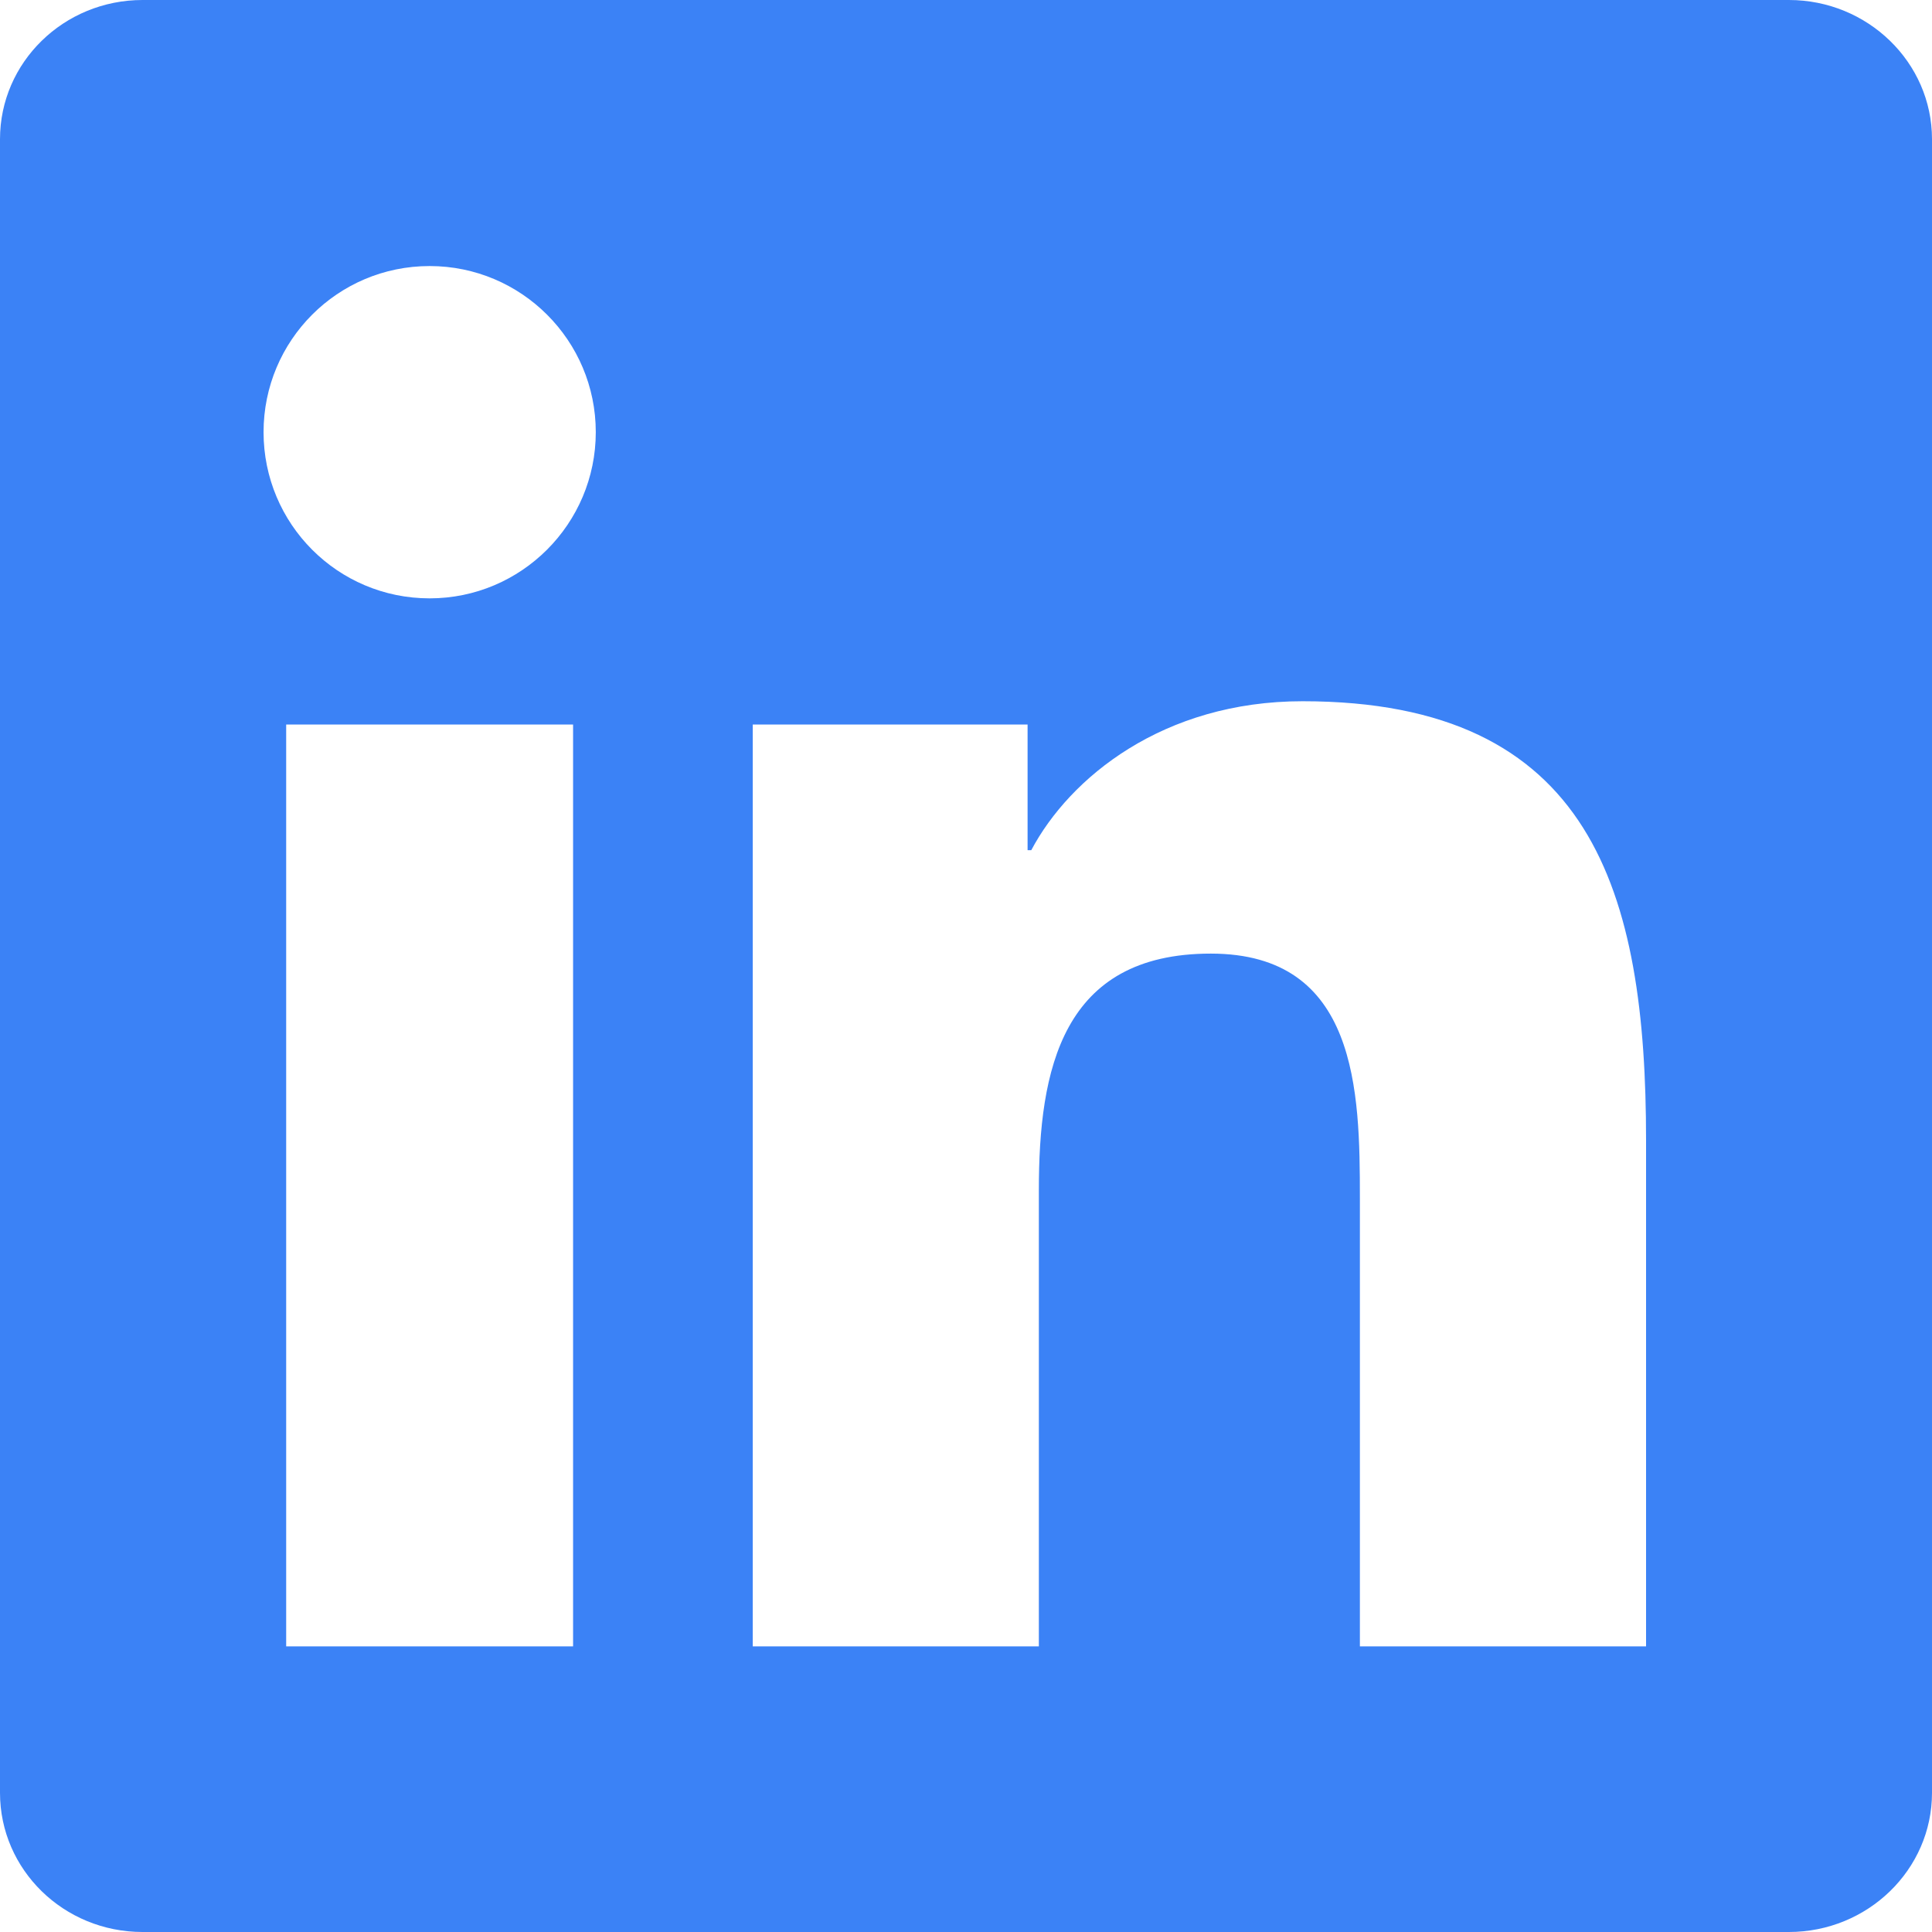
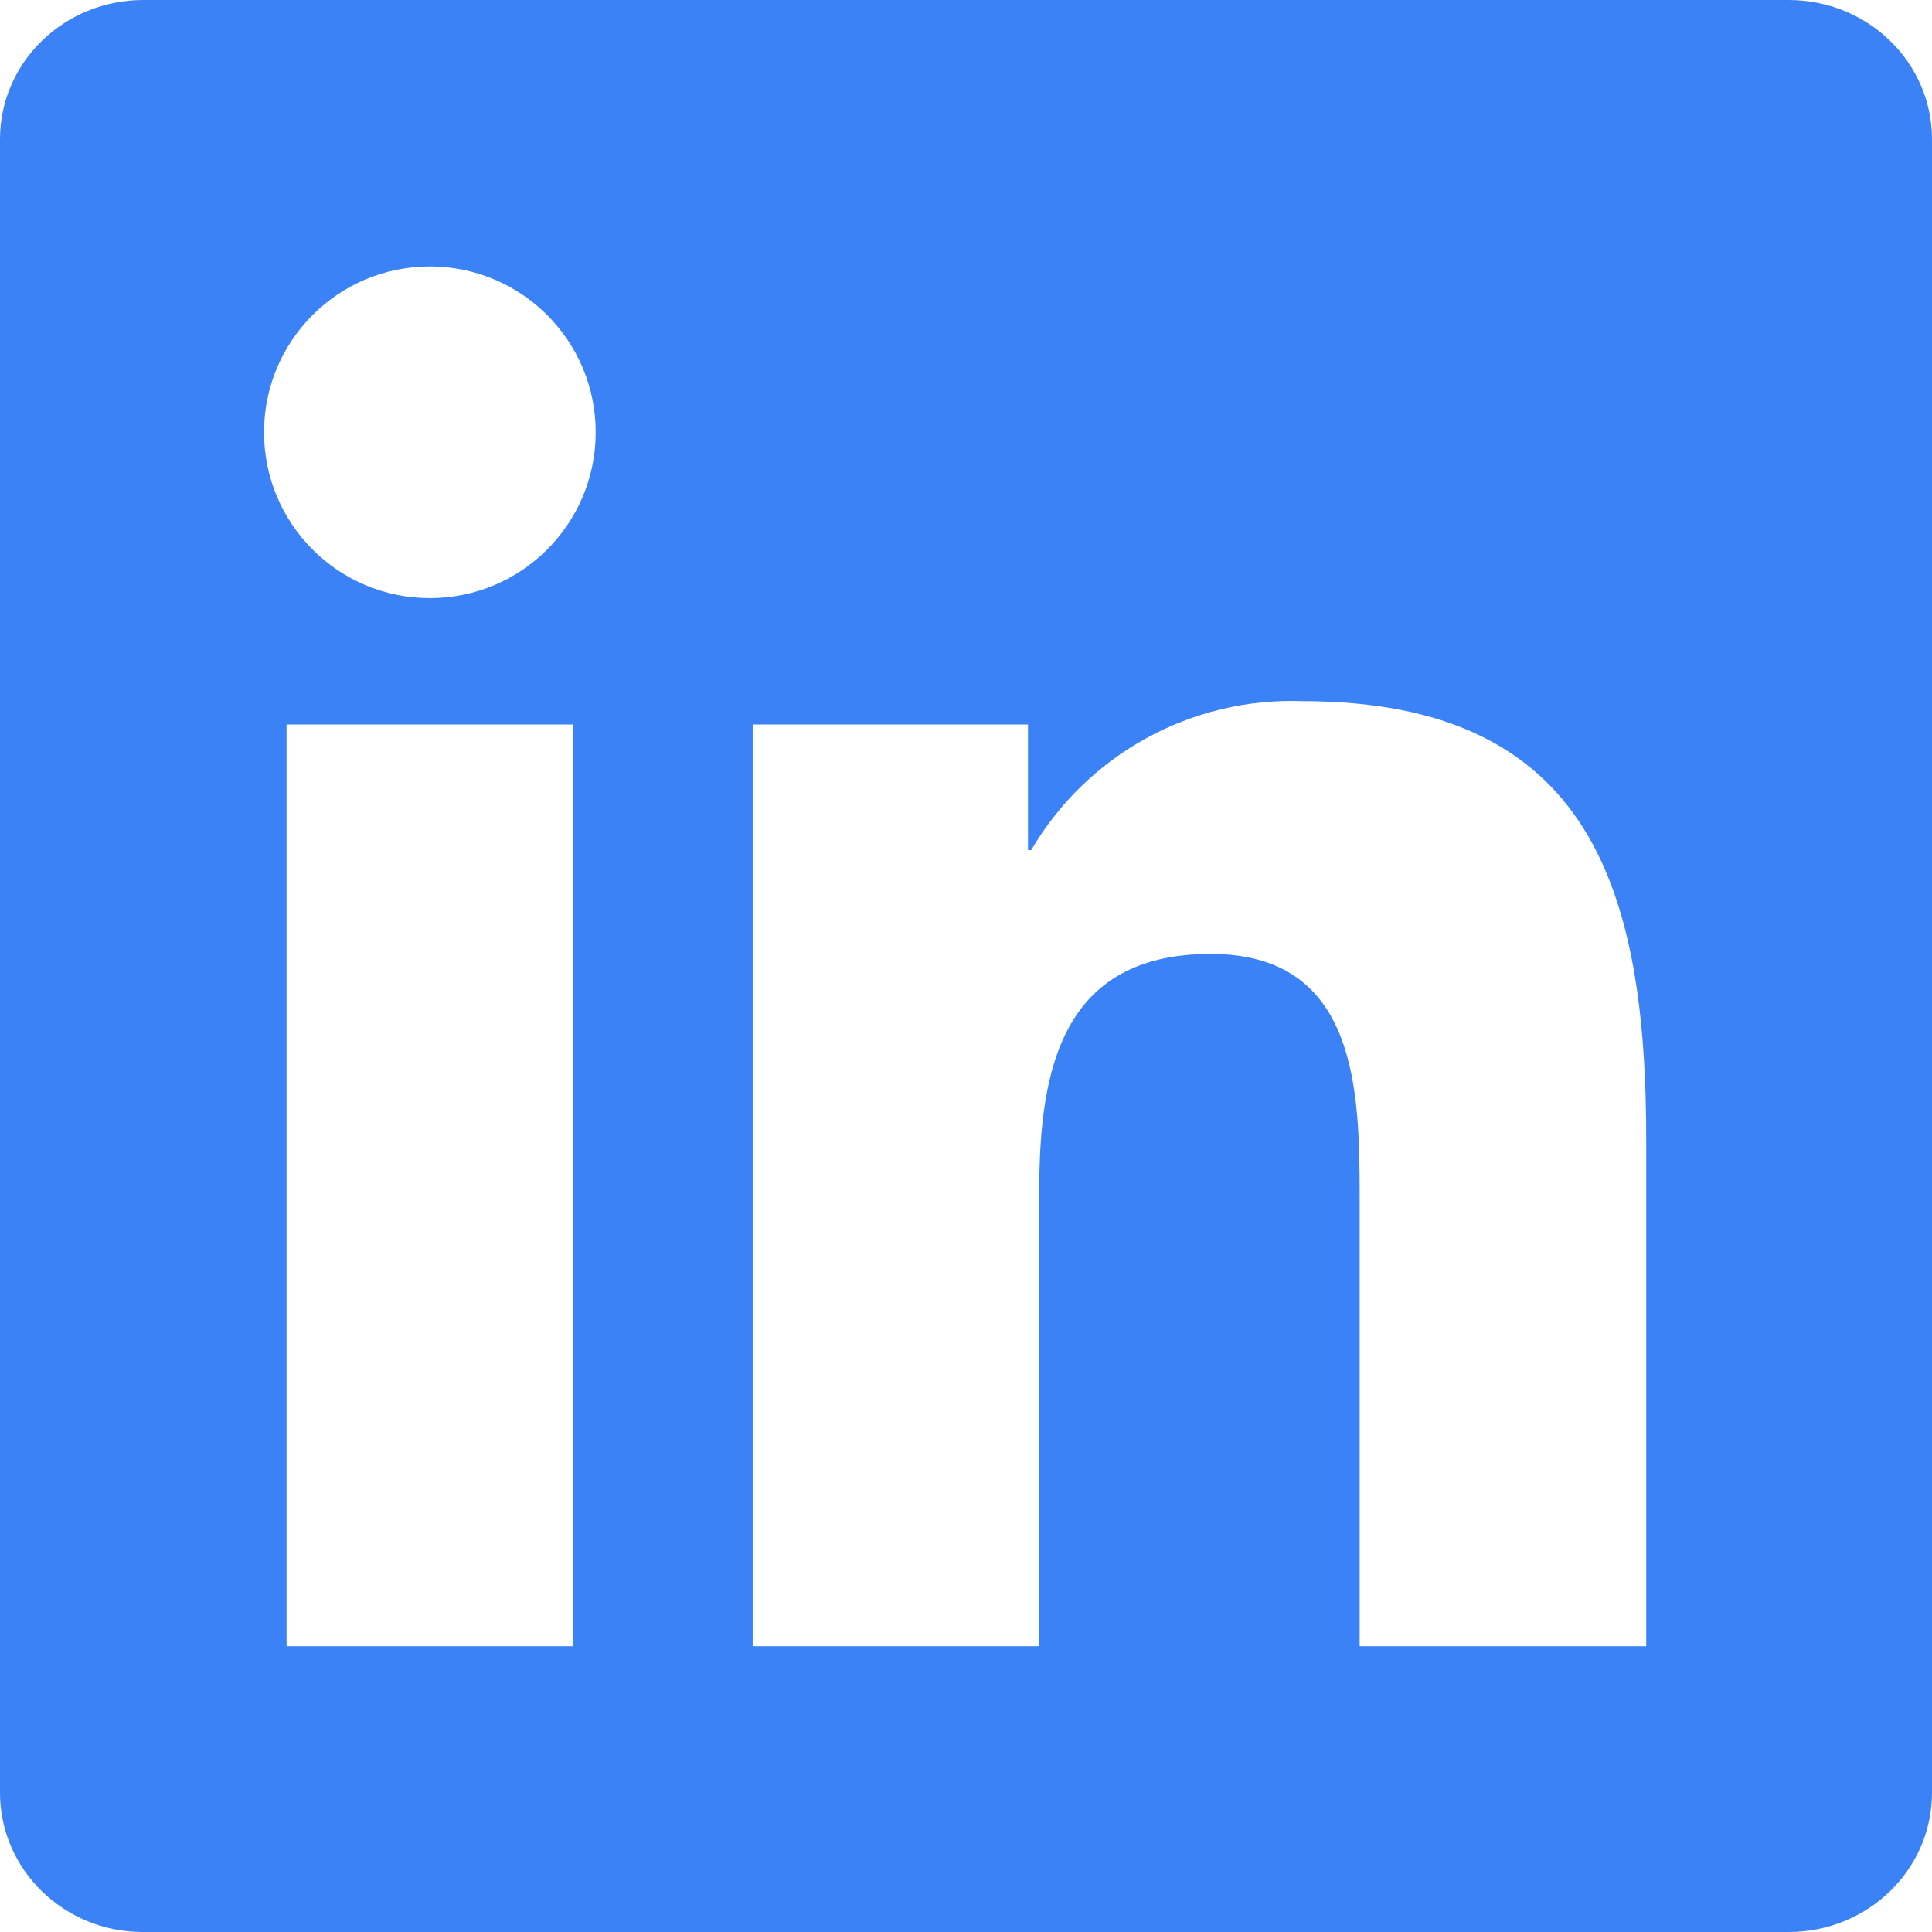
- <svg xmlns="http://www.w3.org/2000/svg" role="img" viewBox="0 0 24 24">
-   <path fill="#3b82f6" d="M20.447 20.452h-3.554v-5.569c0-1.328-.027-3.037-1.852-3.037-1.853 0-2.136 1.445-2.136 2.939v5.667H9.351V9h3.414v1.561h.046c.477-.9 1.637-1.85 3.37-1.85 3.601 0 4.267 2.37 4.267 5.455v6.286zM5.337 7.433c-1.144 0-2.063-.926-2.063-2.065 0-1.138.92-2.063 2.063-2.063 1.14 0 2.064.925 2.064 2.063 0 1.139-.925 2.065-2.064 2.065zm1.782 13.019H3.555V9h3.564v11.452zM22.225 0H1.771C.792 0 0 .774 0 1.729v20.542C0 23.227.792 24 1.771 24h20.451C23.2 24 24 23.227 24 22.271V1.729C24 .774 23.2 0 22.222 0h.003z" />
+ <svg xmlns="http://www.w3.org/2000/svg" viewBox="0 0 24 24">
+   <path fill="#3b82f6" d="M20.45 20.45h-3.56v-5.57c0-1.32-.02-3.03-1.85-3.03-1.85 0-2.13 1.44-2.13 2.94v5.66H9.35V9h3.42v1.56h.04a3.75 3.75 0 0 1 3.37-1.85c3.6 0 4.27 2.37 4.27 5.46v6.28zM5.34 7.43a2.06 2.06 0 1 1 0-4.12 2.06 2.06 0 0 1 0 4.12zm1.78 13.02H3.56V9h3.56v11.45zM22.22 0H1.78C.8 0 0 .77 0 1.73v20.54C0 23.23.8 24 1.77 24h20.45c.98 0 1.78-.77 1.78-1.73V1.73C24 .77 23.2 0 22.22 0z" />
</svg>
